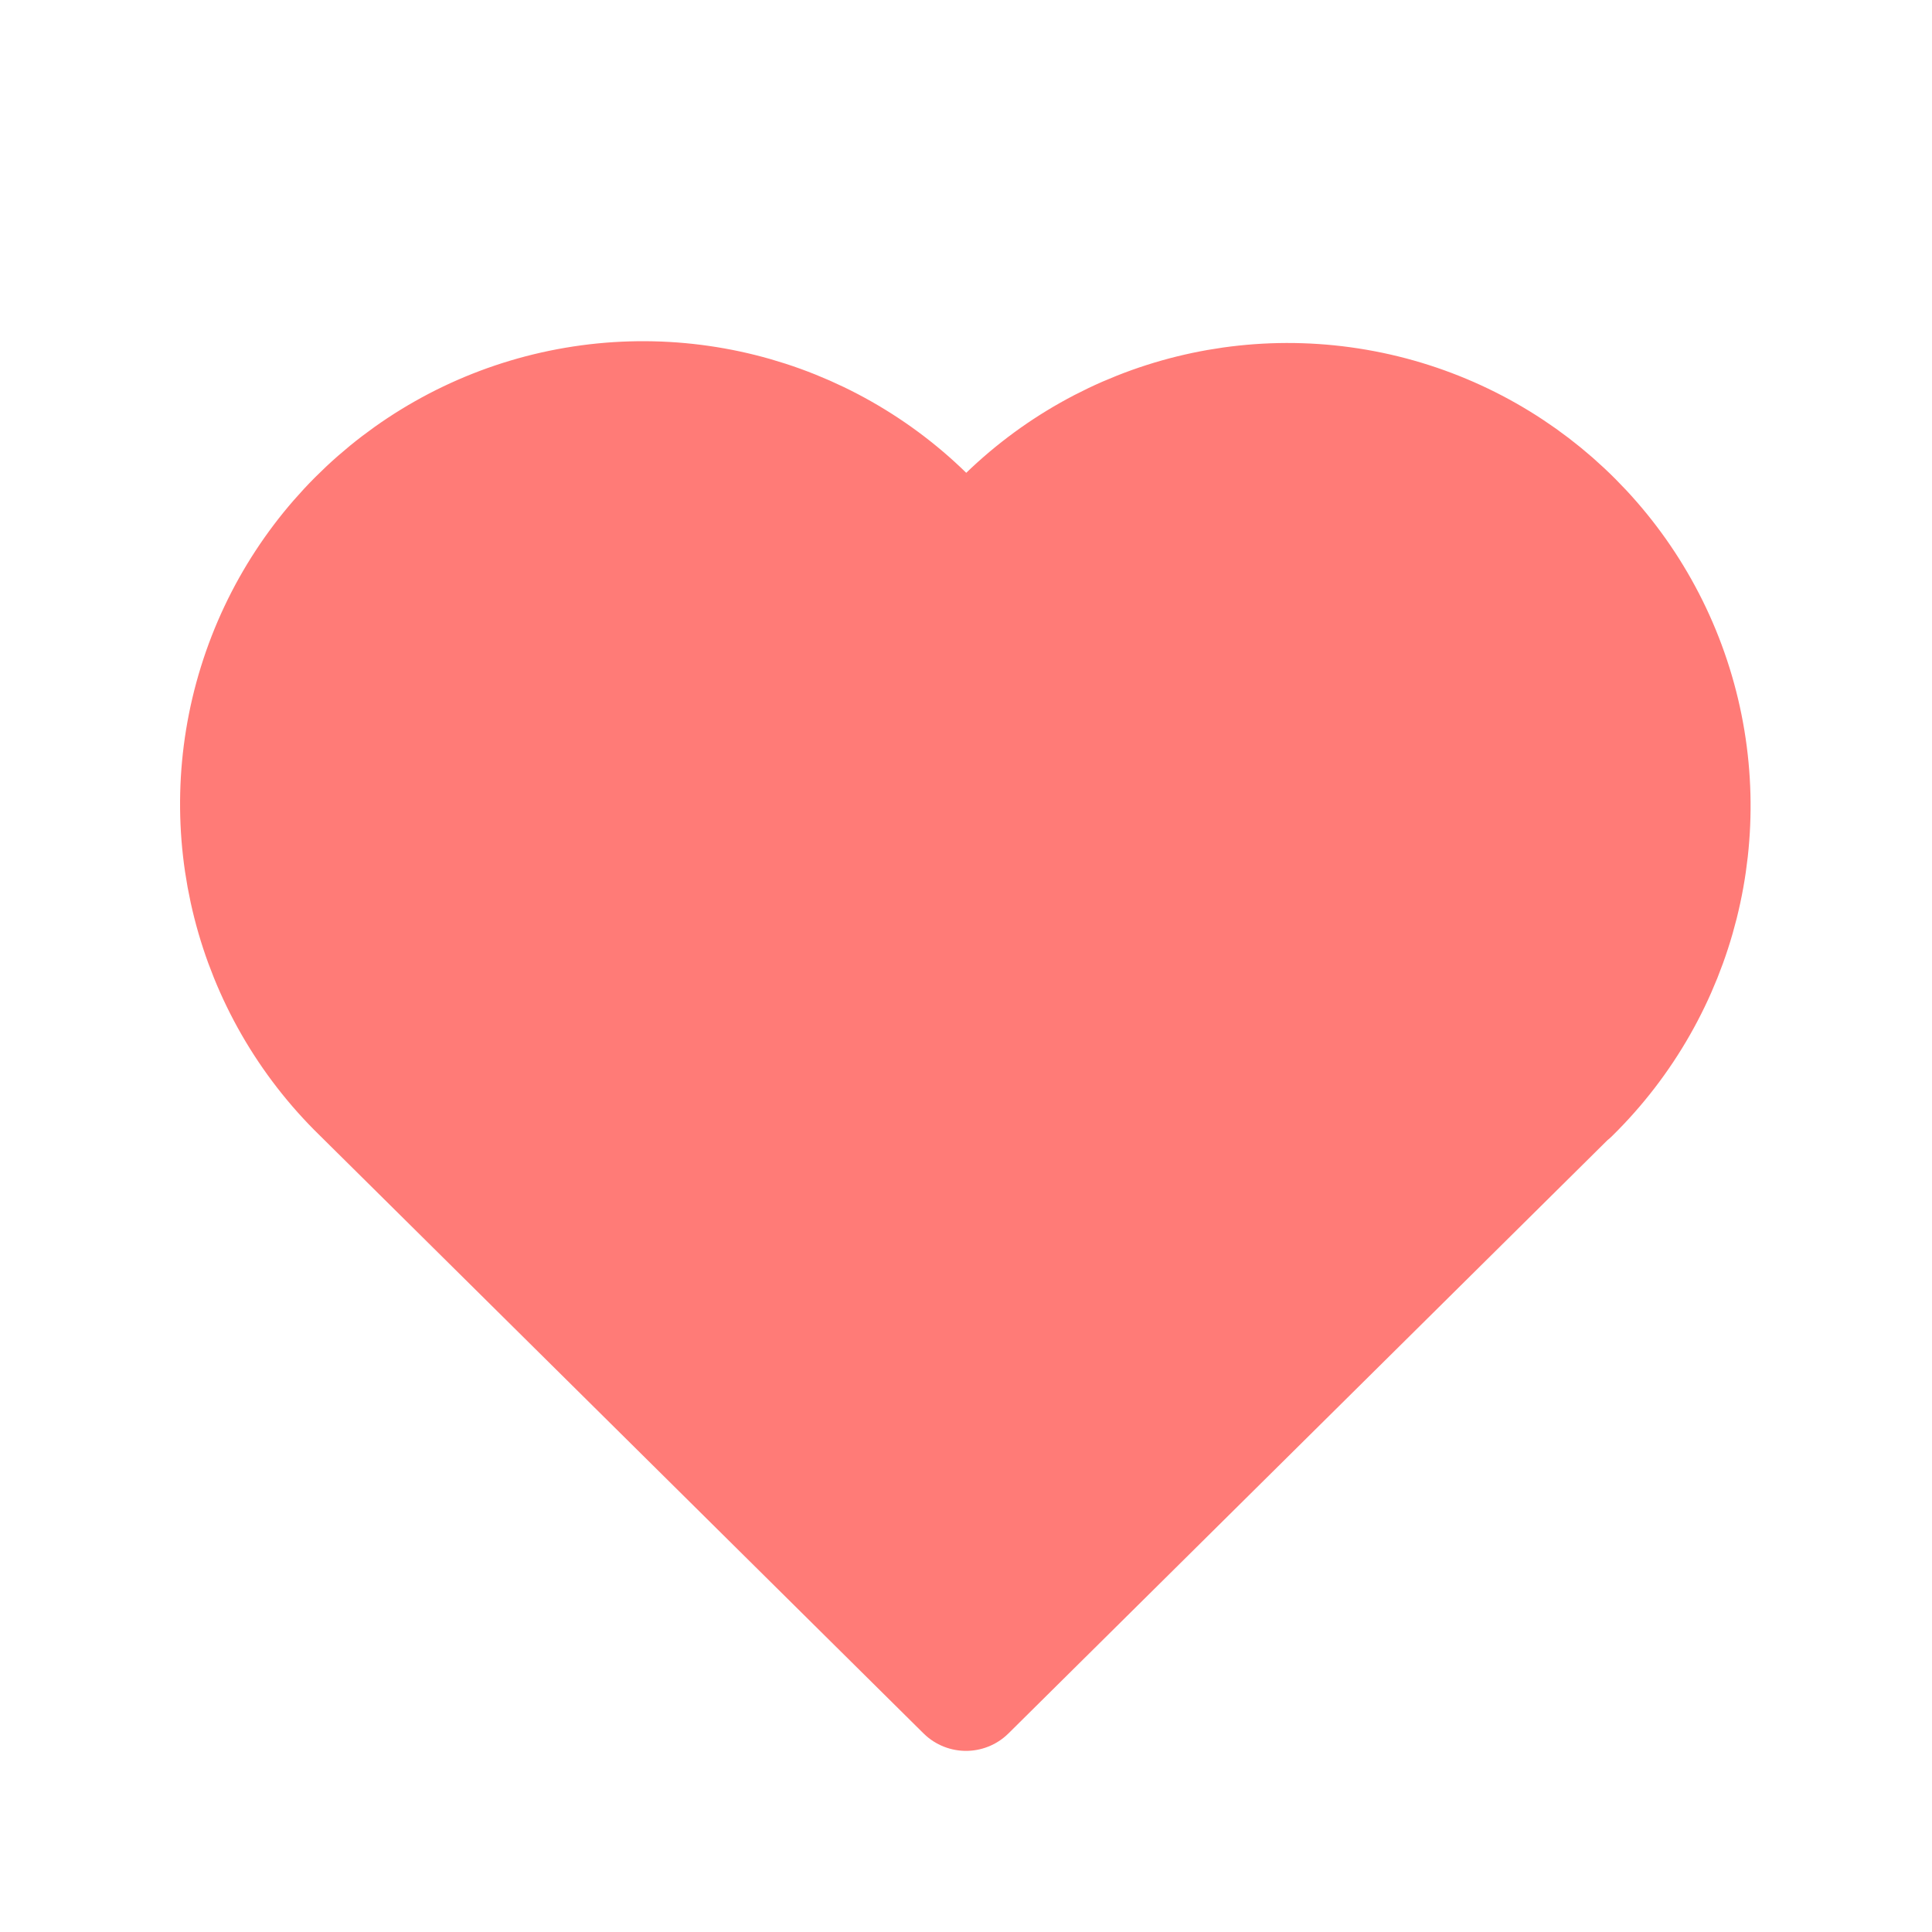
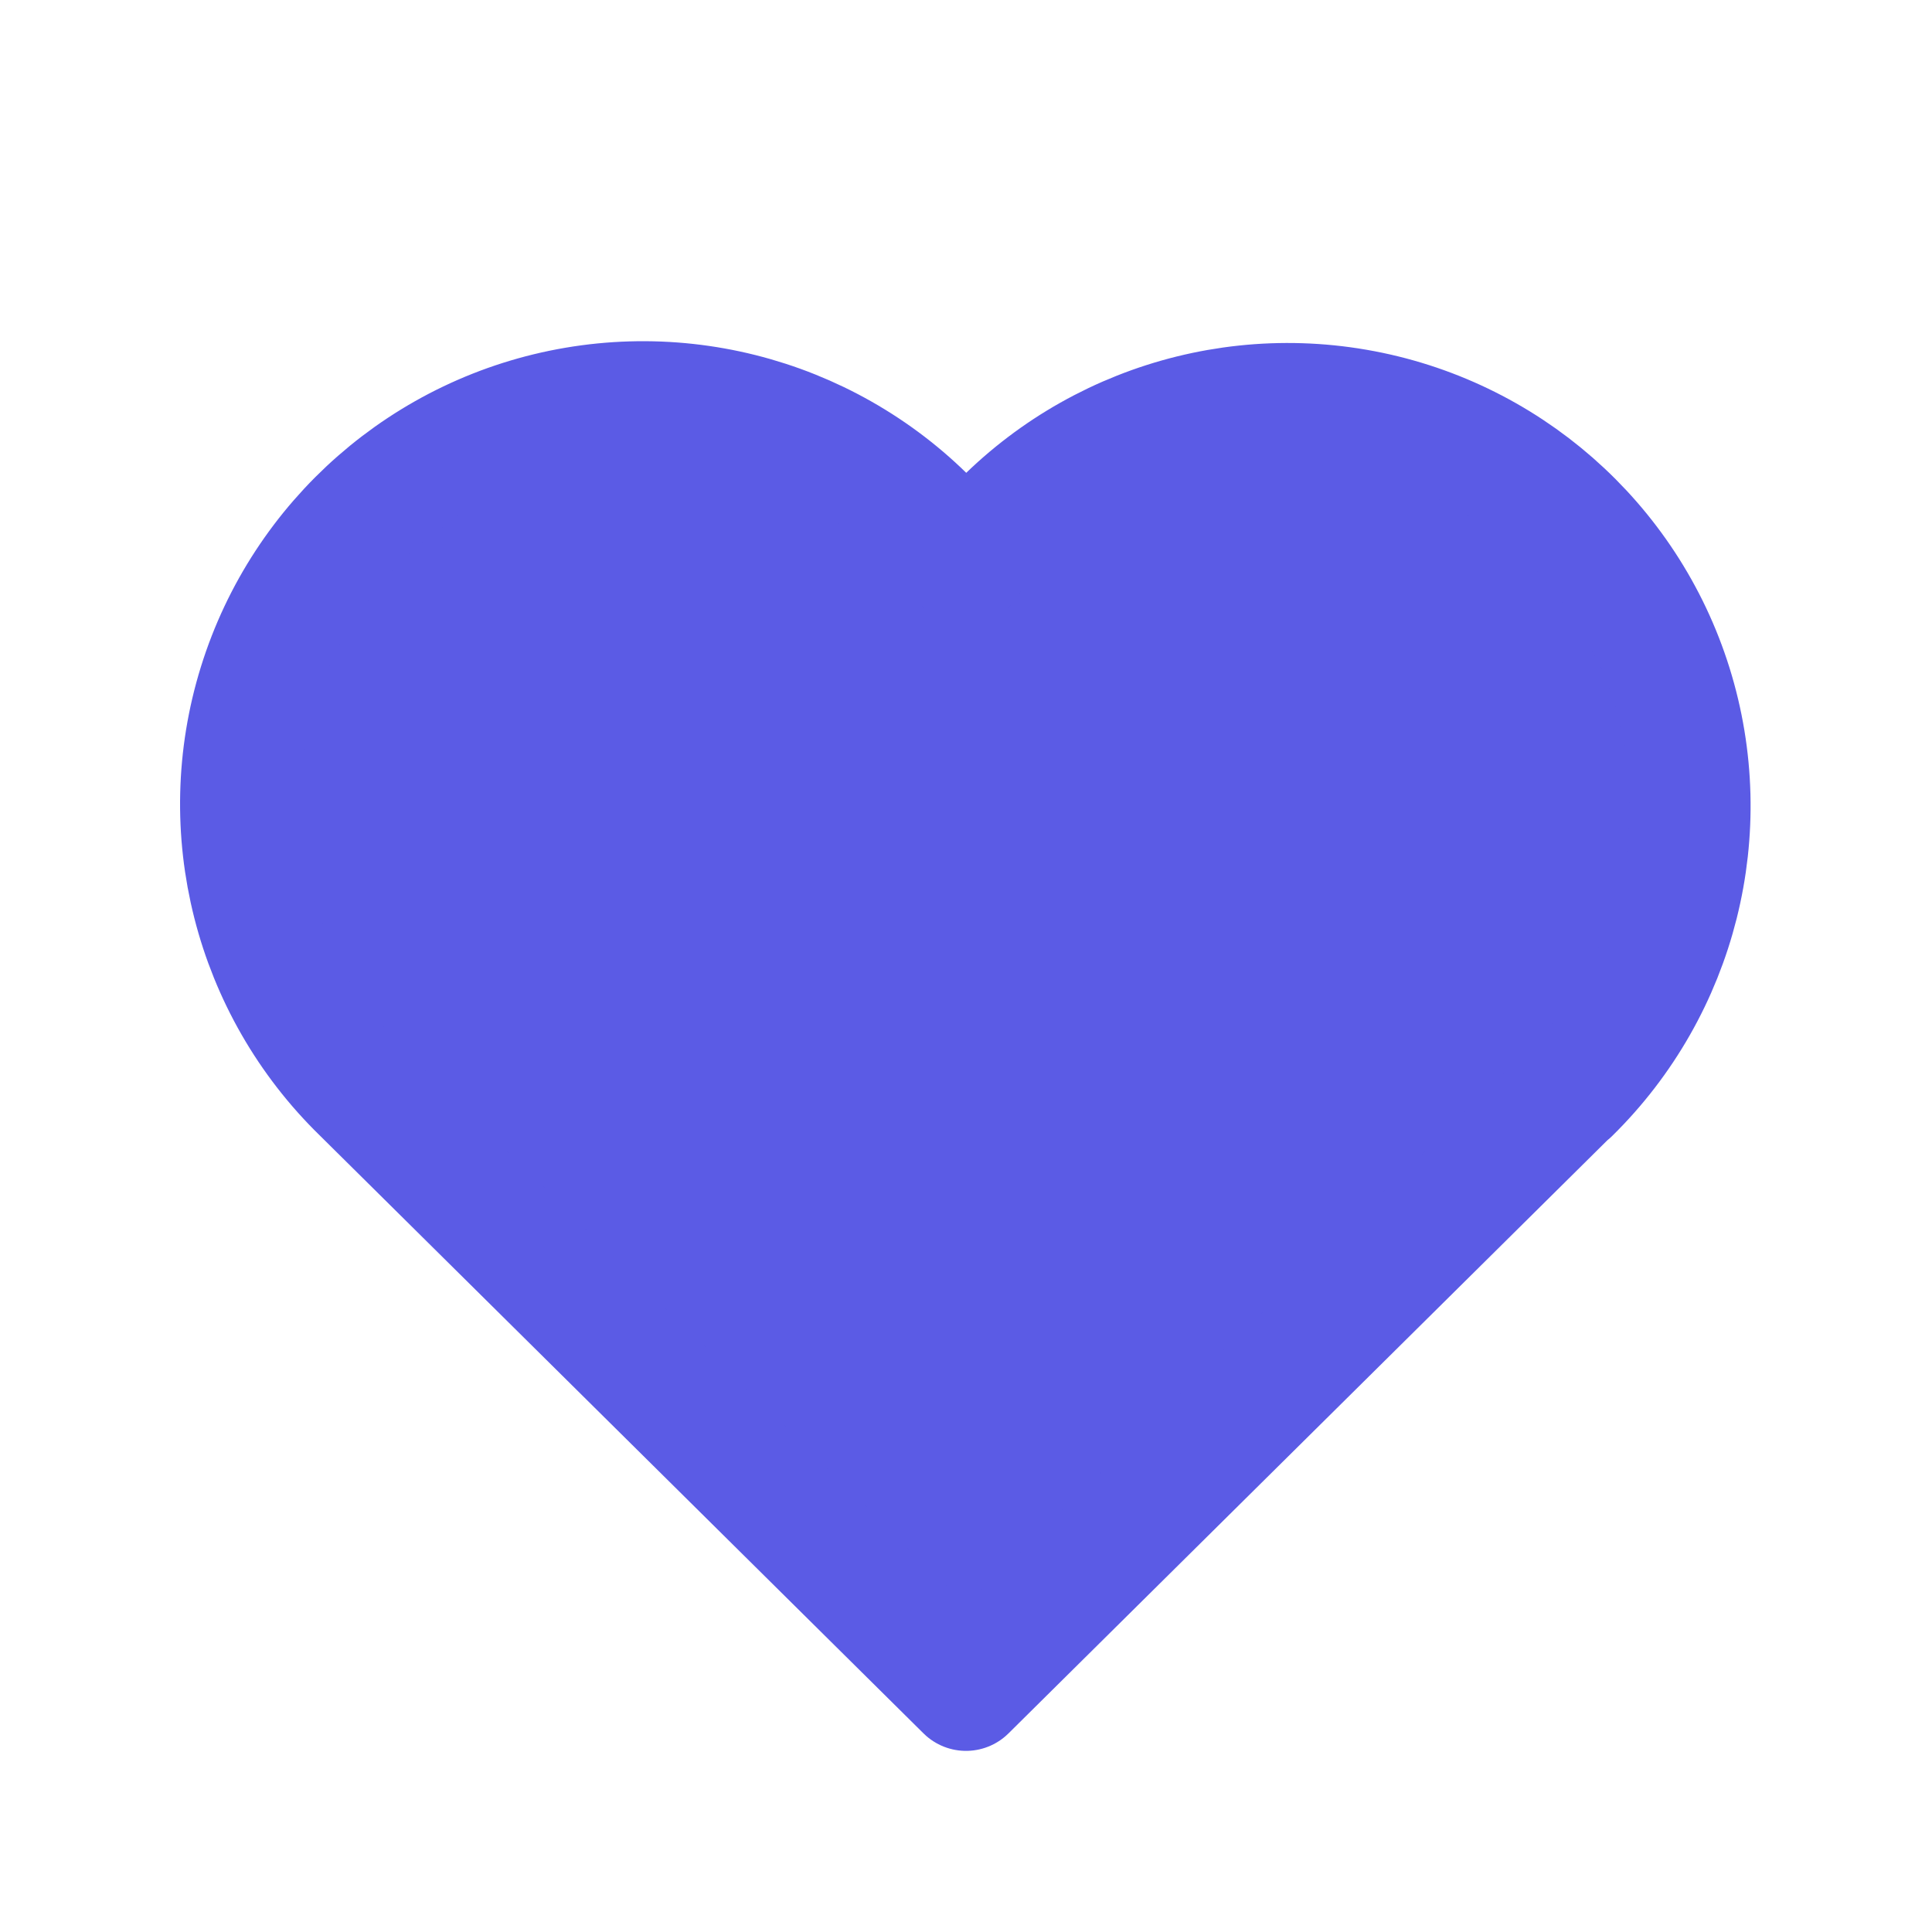
- <svg xmlns="http://www.w3.org/2000/svg" class="icon icon-tabler icon-tabler-heart" width="44" height="44" viewBox="0 0 24 24" stroke-width="1.5" stroke="#FF7B77" fill="#FF7B77" stroke-linecap="round" stroke-linejoin="round">
+ <svg xmlns="http://www.w3.org/2000/svg" class="icon icon-tabler icon-tabler-heart" width="44" height="44" viewBox="0 0 24 24" stroke-width="1.5" stroke="#5B5BE5" fill="#5B5BE5" stroke-linecap="round" stroke-linejoin="round">
  <path stroke="none" d="M0 0h24v24H0z" fill="none" />
  <path d="M19.5 13.572l-7.5 7.428l-7.5 -7.428m0 0a5 5 0 1 1 7.5 -6.566a5 5 0 1 1 7.5 6.572" />
</svg>
